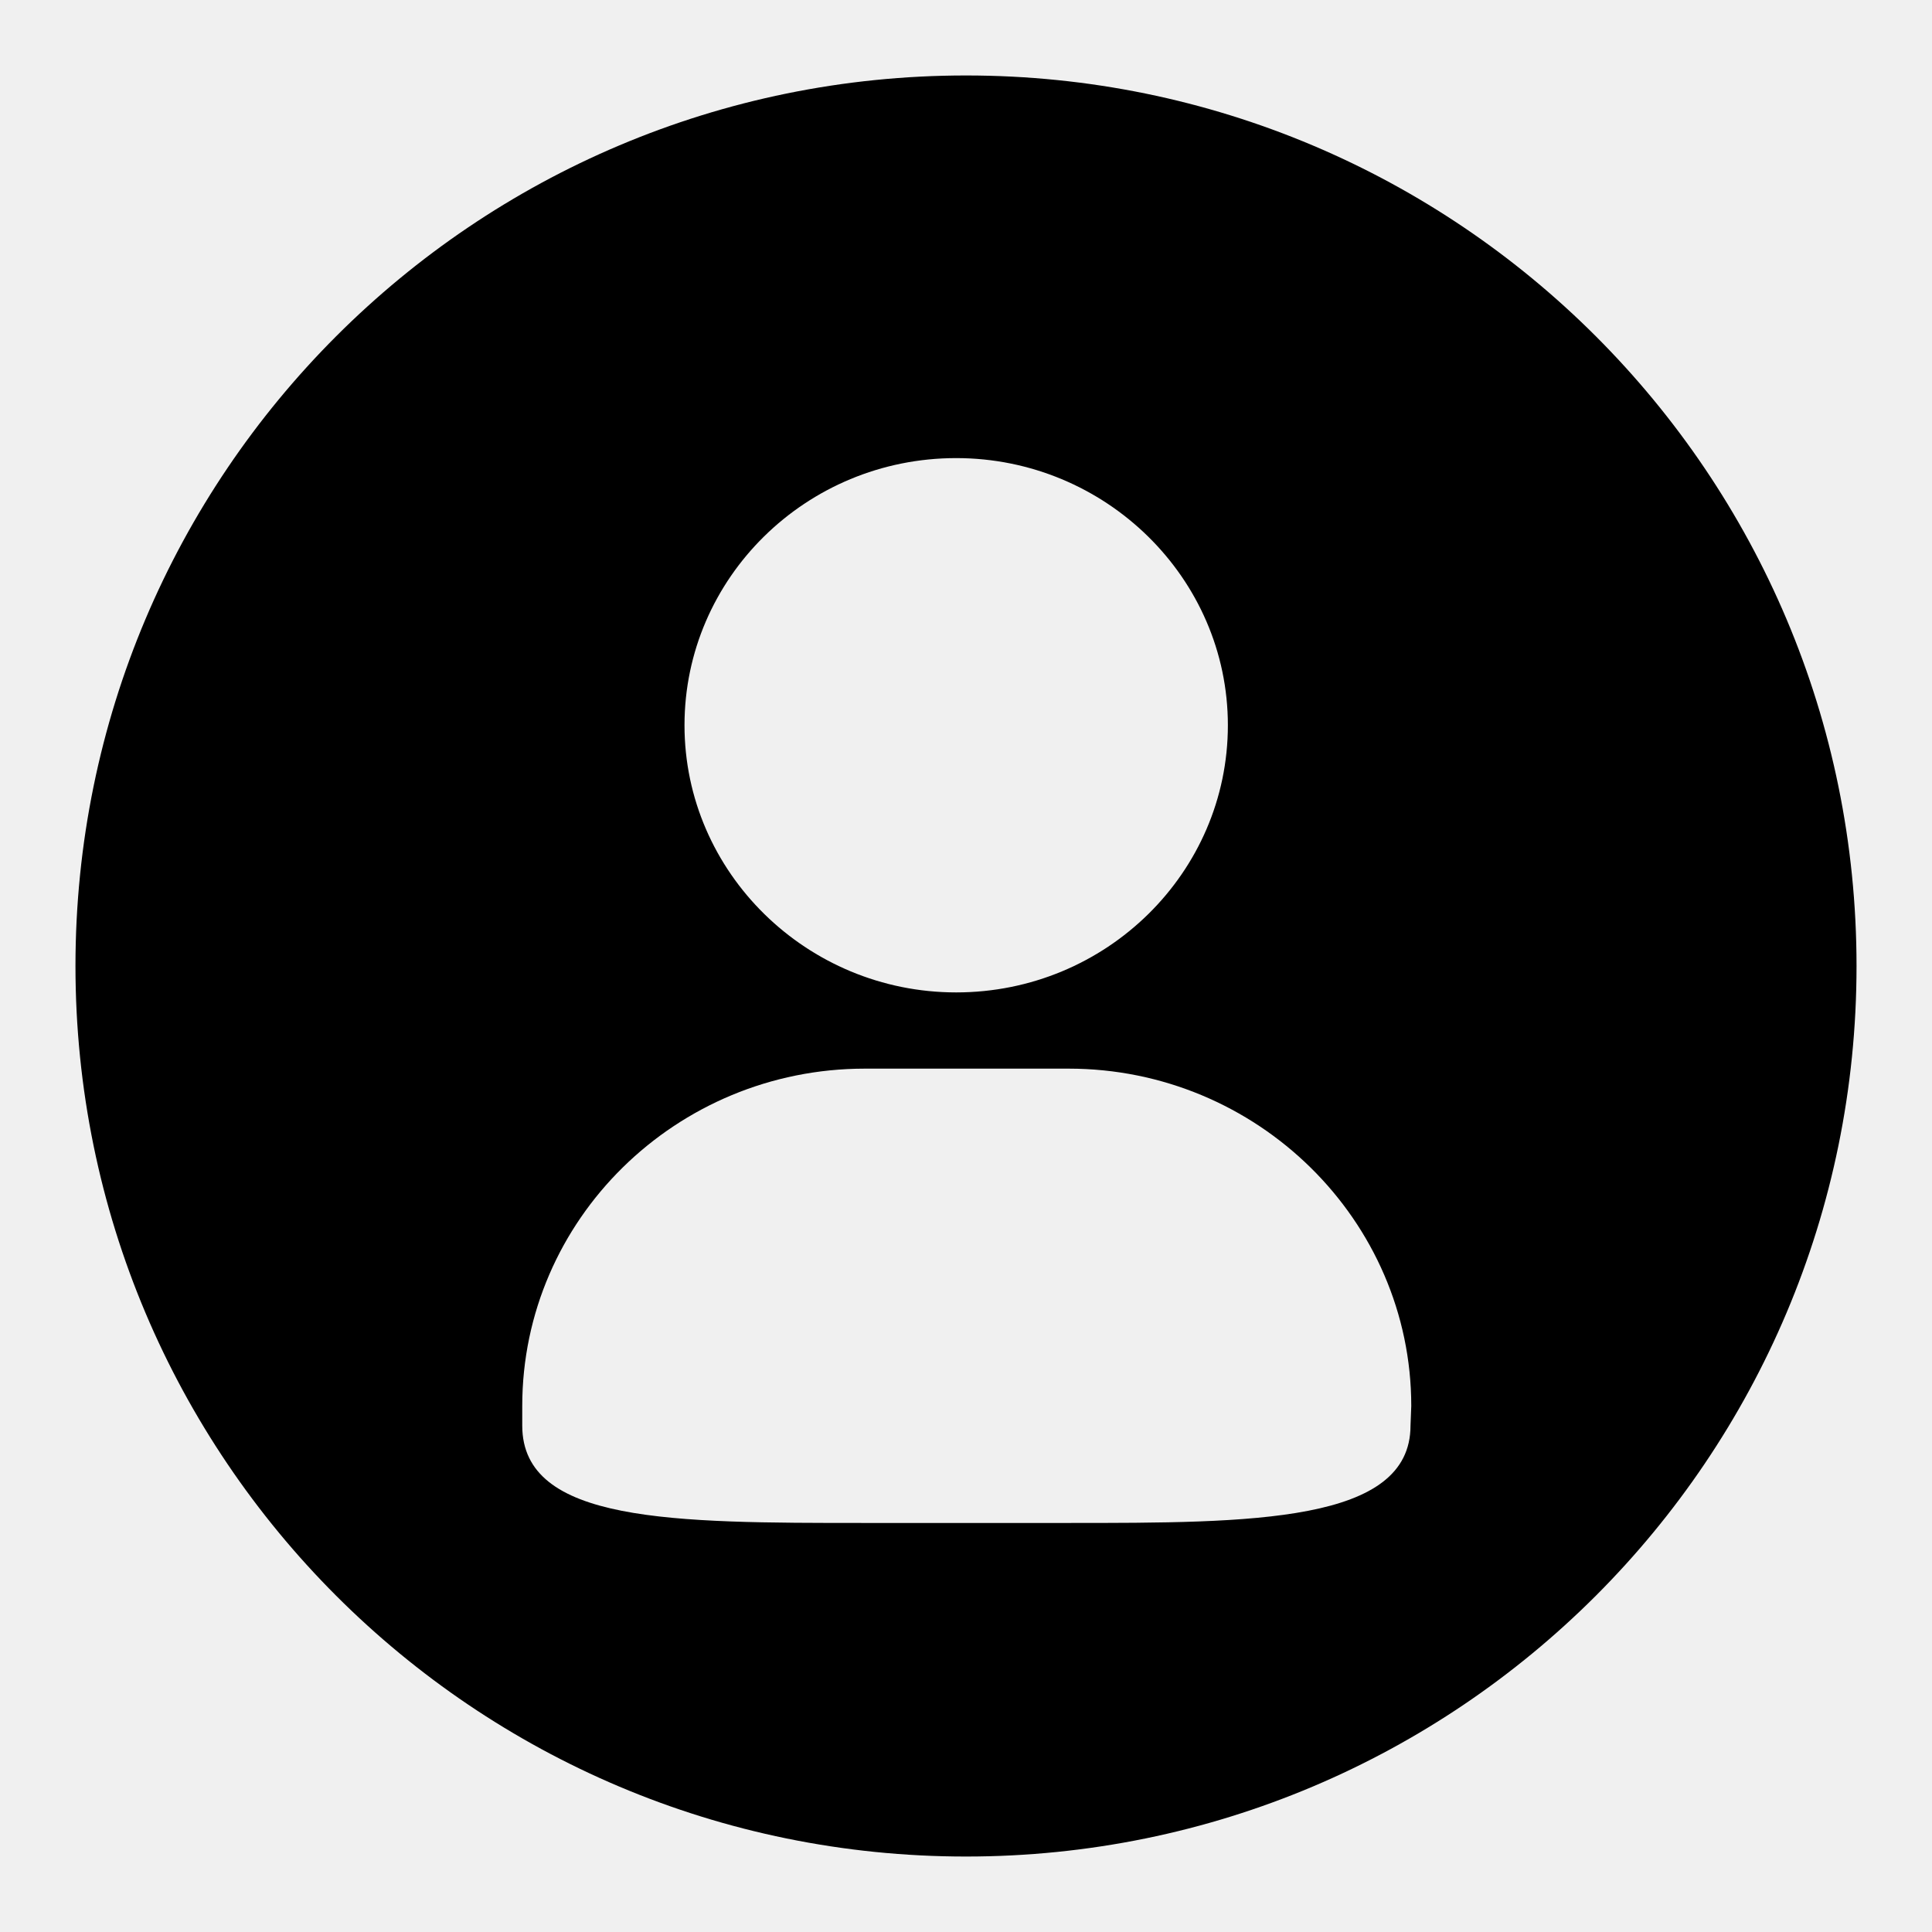
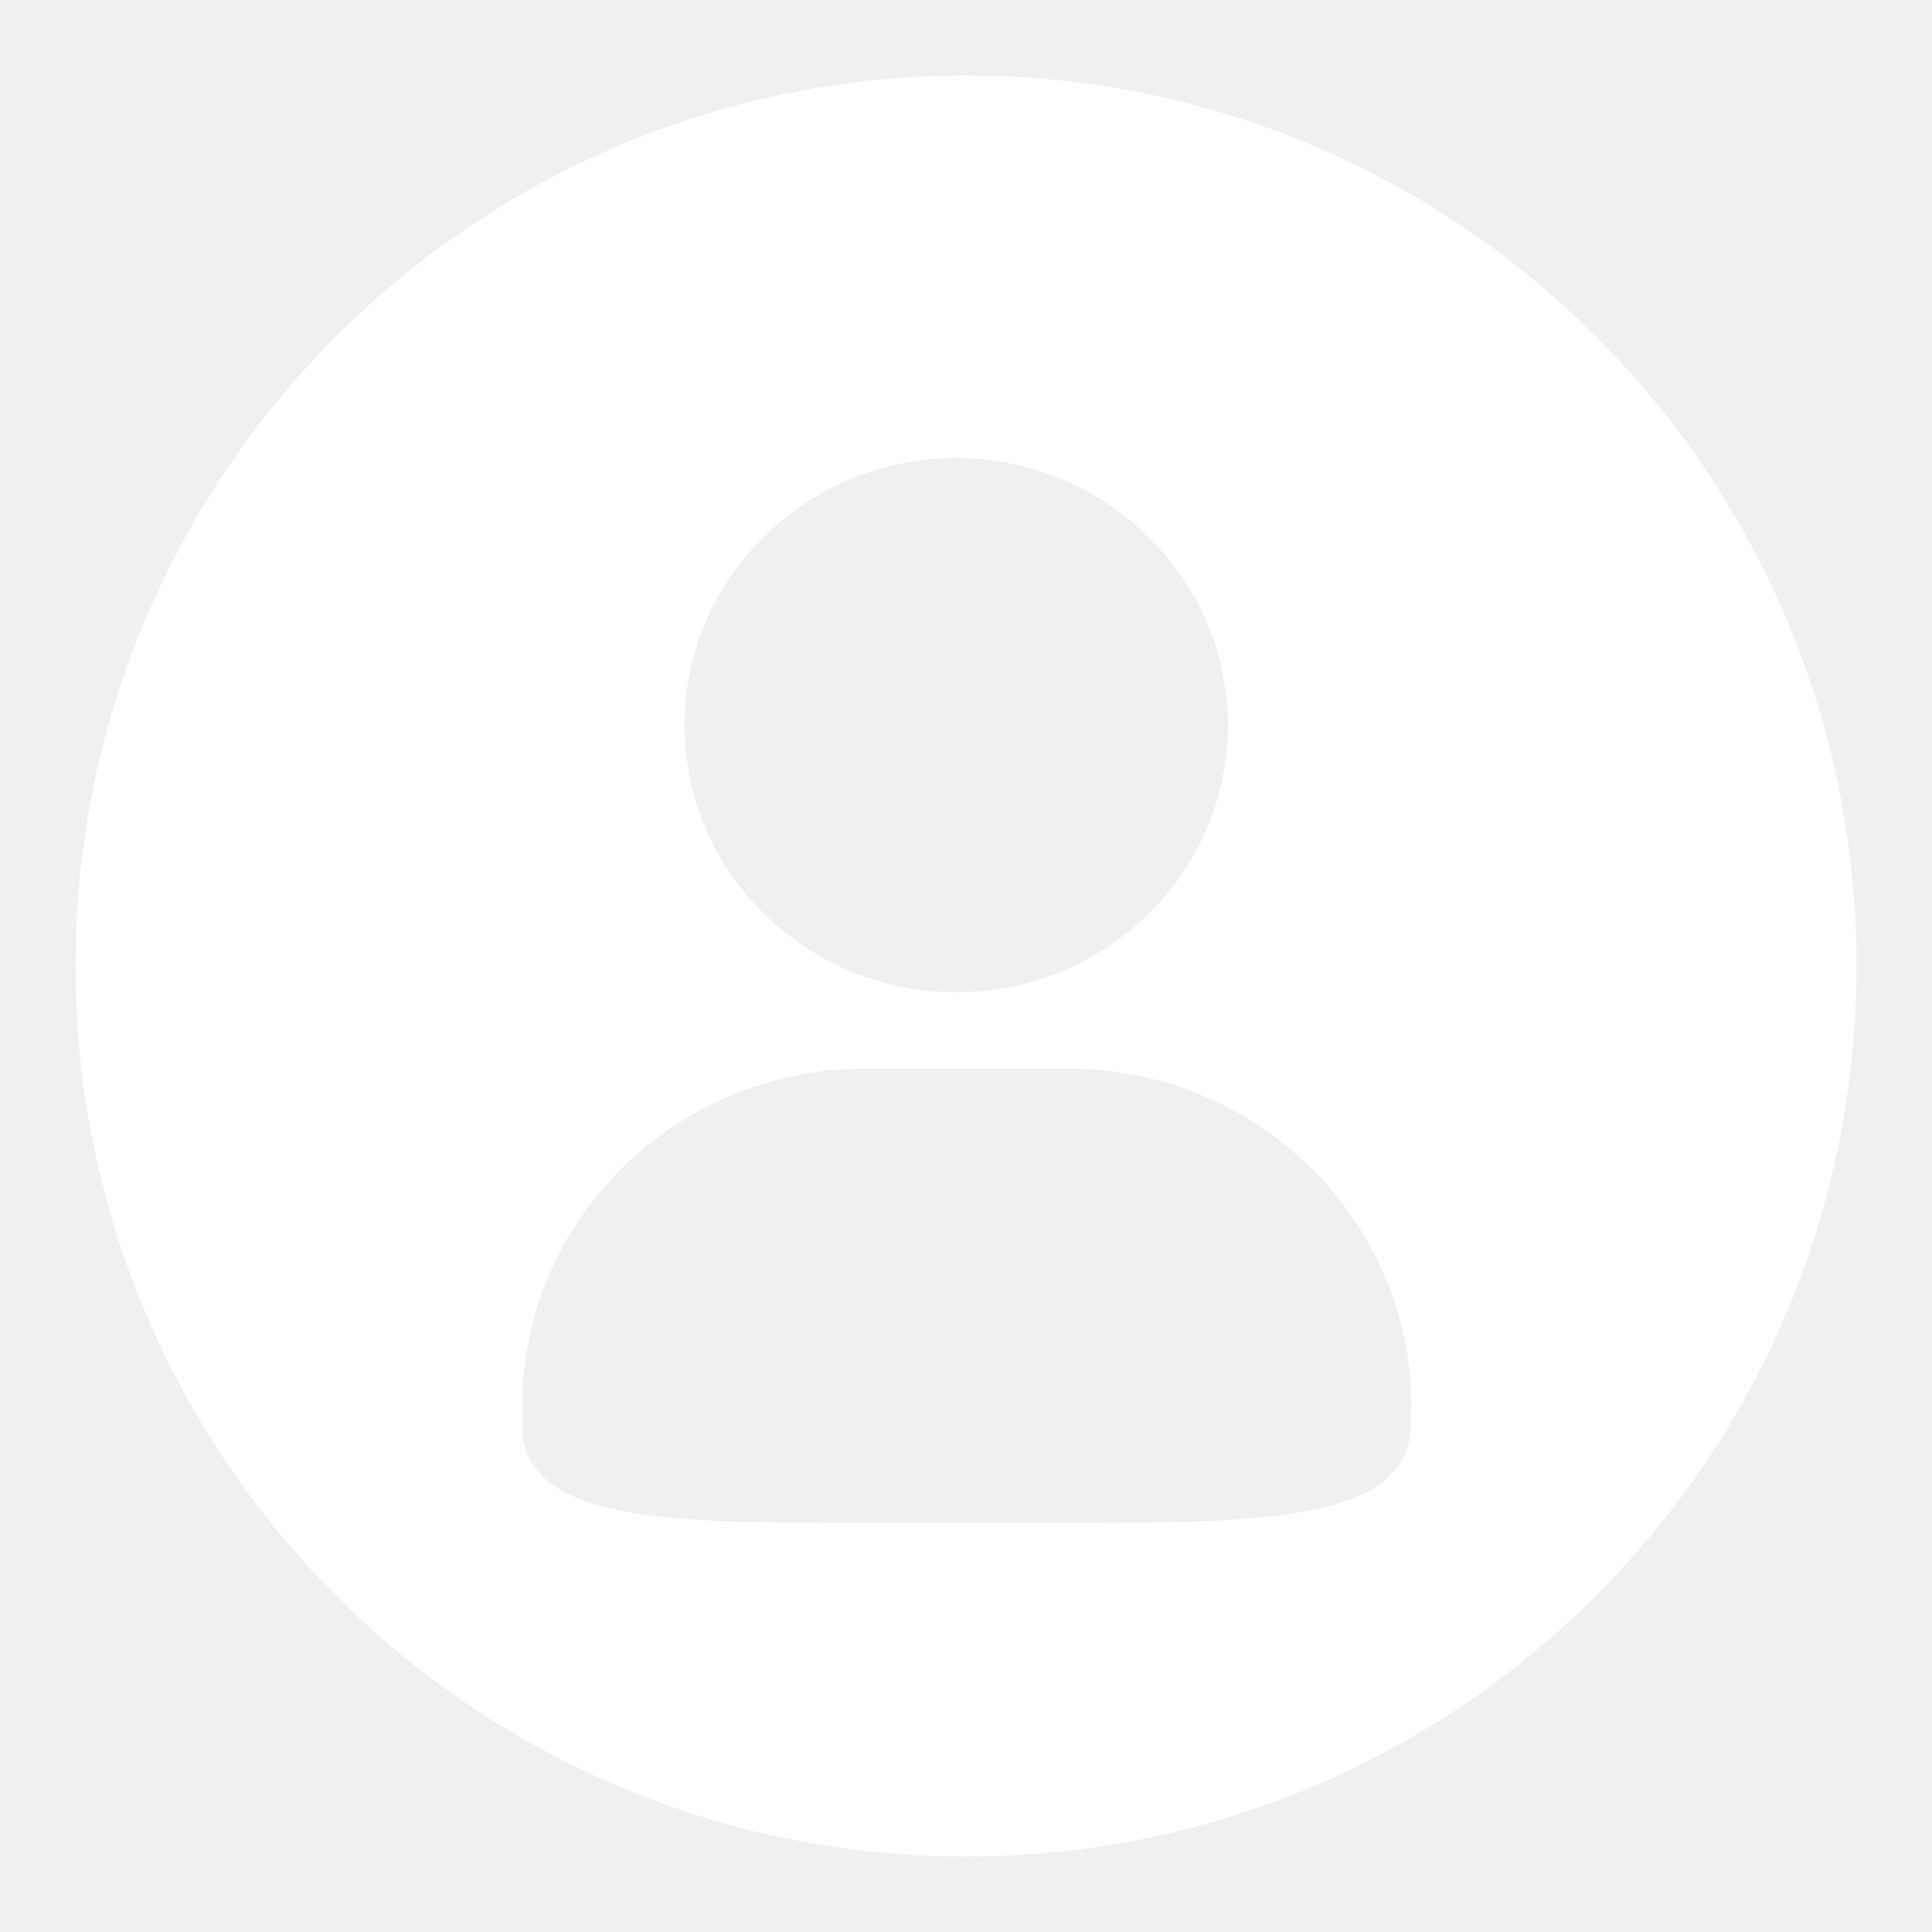
<svg xmlns="http://www.w3.org/2000/svg" version="1.1" x="0px" y="0px" viewBox="0 0 256 256" enable-background="new 0 0 256 256" xml:space="preserve">
  <g>
    <g>
-       <path fill="#000000" d="M128,10C62.8,10,10,62.8,10,128c0,65.2,52.8,118,118,118c65.2,0,118-52.8,118-118C246,62.8,193.2,10,128,10z M126.7,60.7c19.8,0,36,15.9,36,35.4s-16.1,35.4-36,35.4c-19.8,0-36-15.9-36-35.4C90.7,76.6,106.8,60.7,126.7,60.7z M186.9,188.9c0,12.9-21,12.9-45.4,12.9h-26.9c-25.4,0-45.4,0-45.4-12.9v-2.6c0-24.7,20.4-44.7,45.4-44.7h27c25,0,45.4,20.1,45.4,44.7L186.9,188.9L186.9,188.9z" />
+       <path fill="#ffffff" d="M128,10C62.8,10,10,62.8,10,128c0,65.2,52.8,118,118,118c65.2,0,118-52.8,118-118C246,62.8,193.2,10,128,10z M126.7,60.7c19.8,0,36,15.9,36,35.4s-16.1,35.4-36,35.4c-19.8,0-36-15.9-36-35.4C90.7,76.6,106.8,60.7,126.7,60.7z M186.9,188.9c0,12.9-21,12.9-45.4,12.9h-26.9c-25.4,0-45.4,0-45.4-12.9v-2.6c0-24.7,20.4-44.7,45.4-44.7h27c25,0,45.4,20.1,45.4,44.7L186.9,188.9L186.9,188.9z" />
    </g>
  </g>
</svg>
